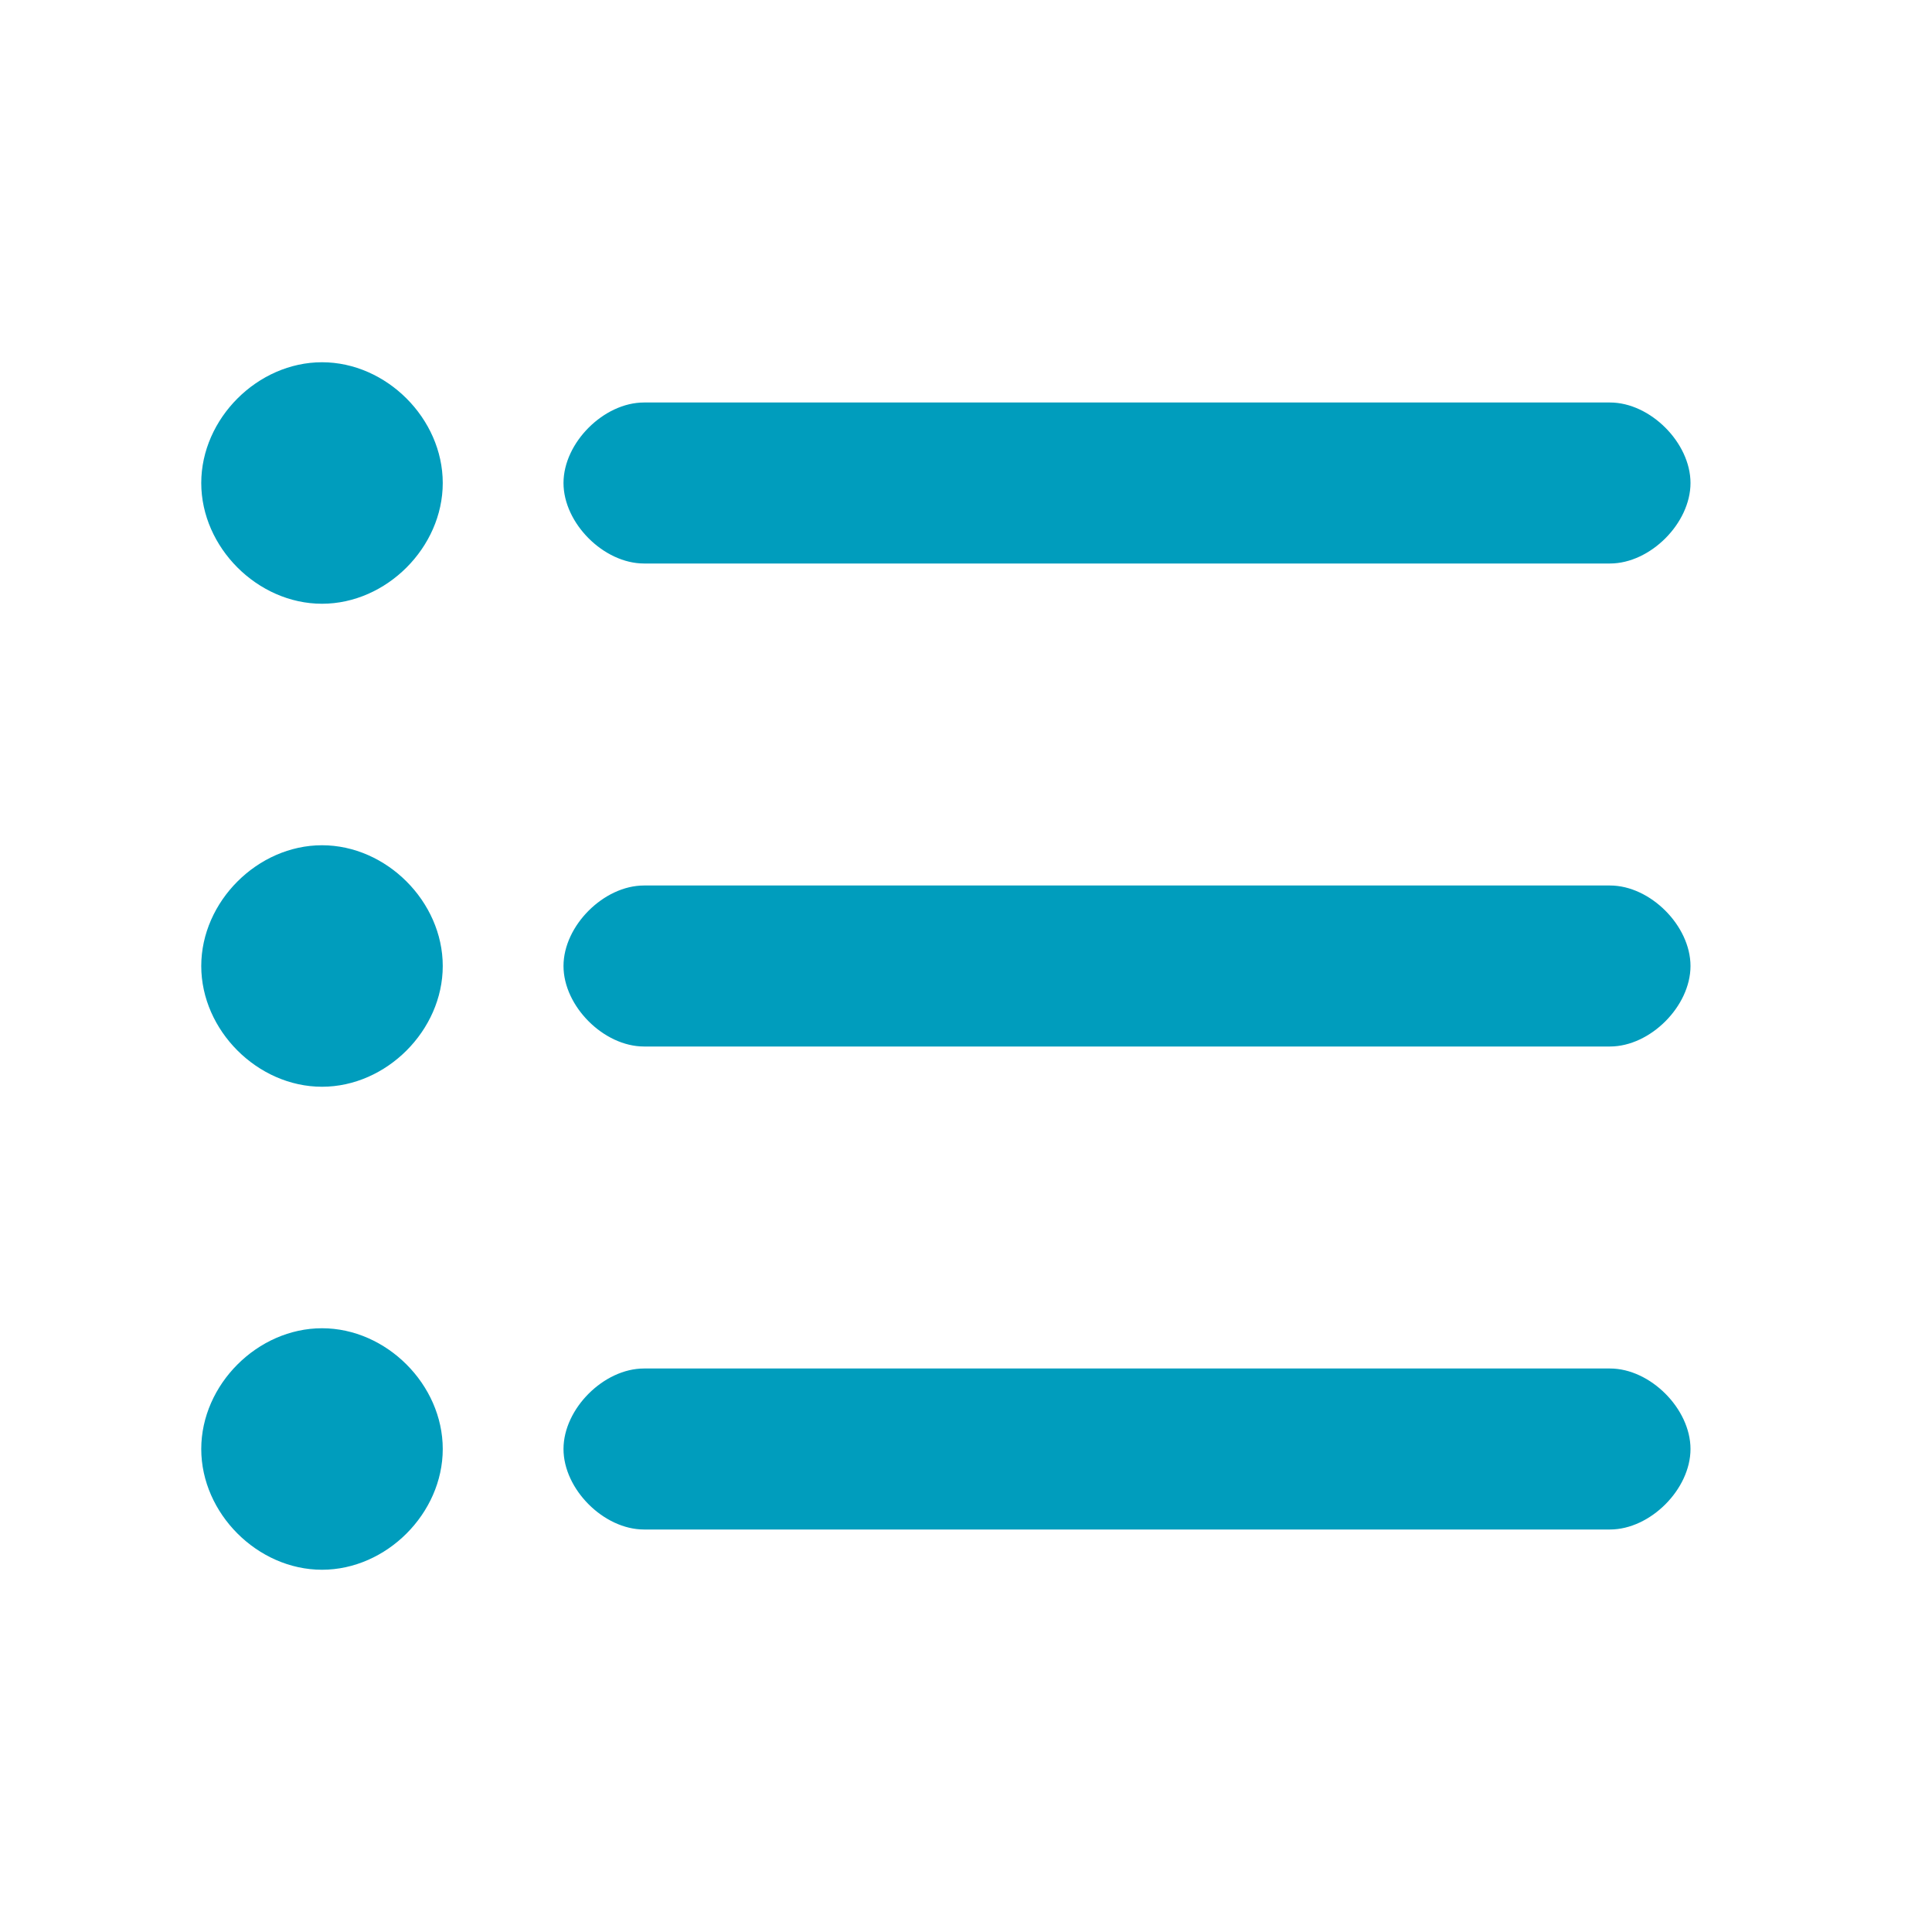
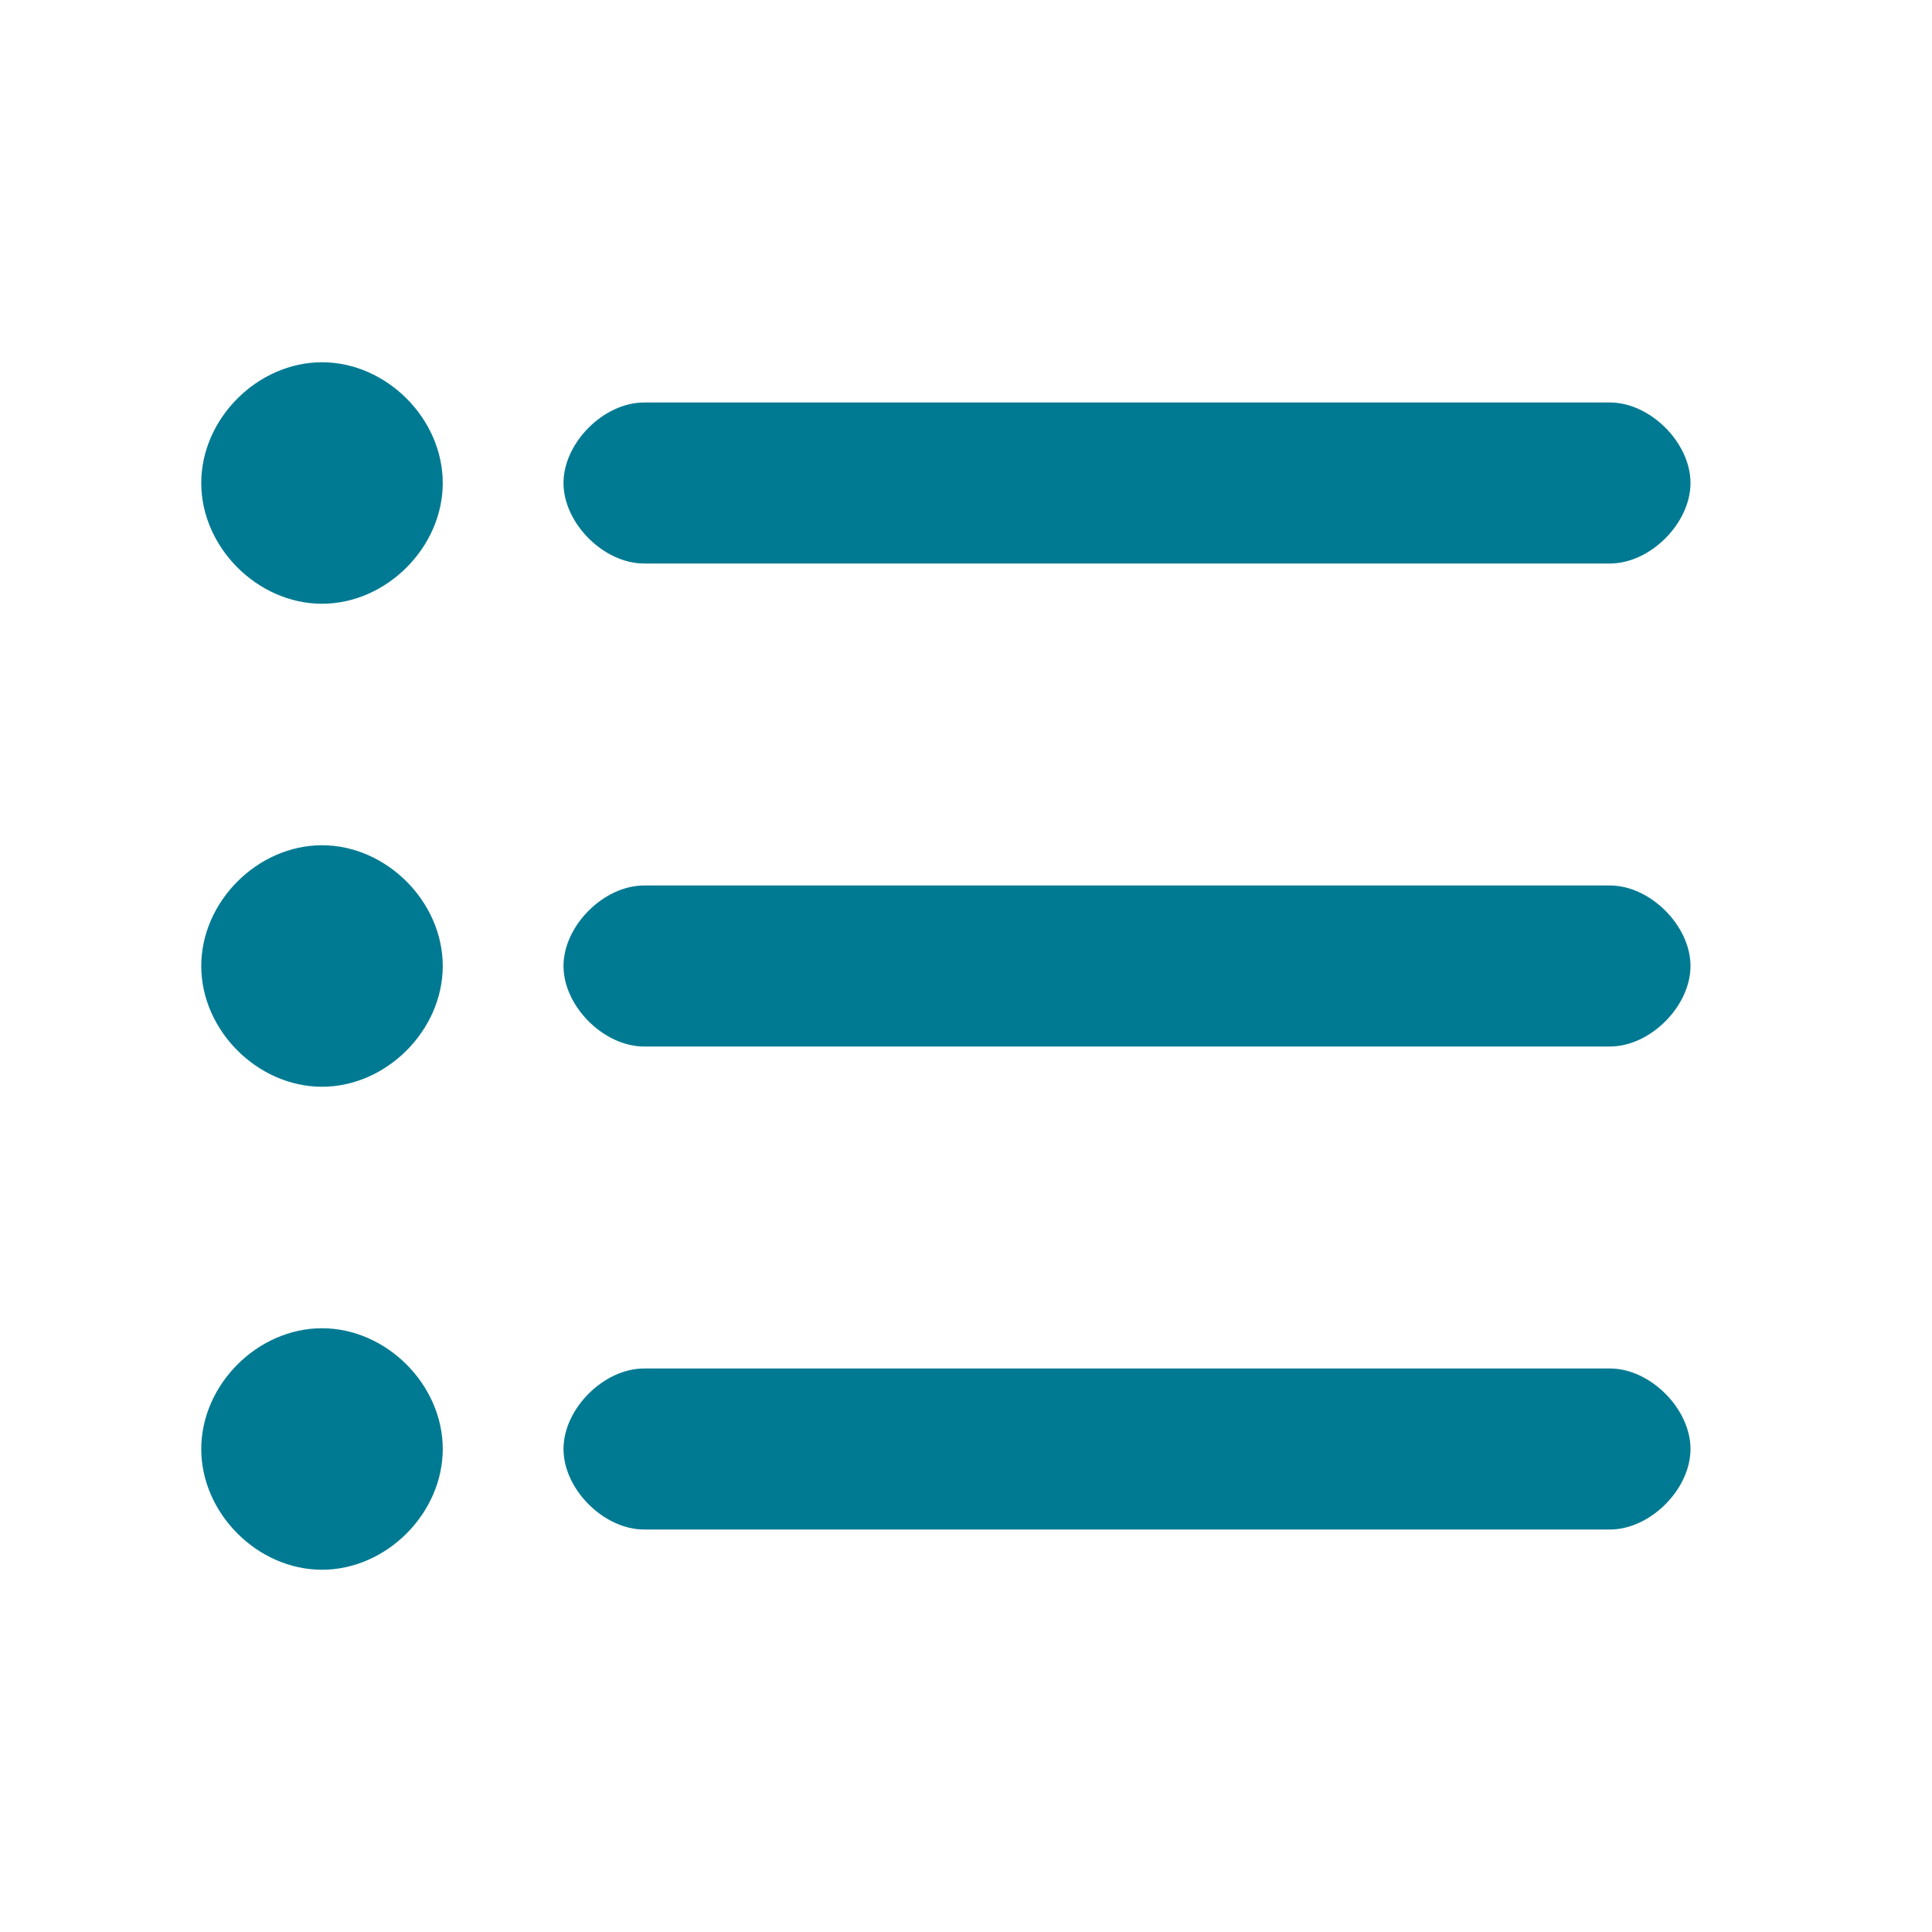
<svg xmlns="http://www.w3.org/2000/svg" version="1.1" id="Layer_1" x="0px" y="0px" width="24px" height="24px" viewBox="0 0 24 24" enable-background="new 0 0 24 24" xml:space="preserve">
  <path fill="none" d="M0,0h24v24H0V0z" />
-   <path fill="#009DBD" d="M4,10.5c-0.8,0-1.5,0.7-1.5,1.5s0.7,1.5,1.5,1.5s1.5-0.7,1.5-1.5S4.8,10.5,4,10.5z M4,4.5  C3.2,4.5,2.5,5.2,2.5,6S3.2,7.5,4,7.5S5.5,6.8,5.5,6S4.8,4.5,4,4.5z M4,16.5c-0.8,0-1.5,0.7-1.5,1.5s0.7,1.5,1.5,1.5  s1.5-0.7,1.5-1.5S4.8,16.5,4,16.5z M8,19h12c0.5,0,1-0.5,1-1s-0.5-1-1-1H8c-0.5,0-1,0.5-1,1S7.5,19,8,19z M8,13h12c0.5,0,1-0.5,1-1  s-0.5-1-1-1H8c-0.5,0-1,0.5-1,1S7.5,13,8,13z M7,6c0,0.5,0.5,1,1,1h12c0.5,0,1-0.5,1-1s-0.5-1-1-1H8C7.5,5,7,5.5,7,6z" />
+   <path fill="#007a92" d="M4,10.5c-0.8,0-1.5,0.7-1.5,1.5s0.7,1.5,1.5,1.5s1.5-0.7,1.5-1.5S4.8,10.5,4,10.5z M4,4.5  C3.2,4.5,2.5,5.2,2.5,6S3.2,7.5,4,7.5S5.5,6.8,5.5,6S4.8,4.5,4,4.5z M4,16.5c-0.8,0-1.5,0.7-1.5,1.5s0.7,1.5,1.5,1.5  s1.5-0.7,1.5-1.5S4.8,16.5,4,16.5z M8,19h12c0.5,0,1-0.5,1-1s-0.5-1-1-1H8c-0.5,0-1,0.5-1,1S7.5,19,8,19z M8,13h12c0.5,0,1-0.5,1-1  s-0.5-1-1-1H8c-0.5,0-1,0.5-1,1S7.5,13,8,13z M7,6c0,0.5,0.5,1,1,1h12c0.5,0,1-0.5,1-1s-0.5-1-1-1H8C7.5,5,7,5.5,7,6z" />
</svg>
